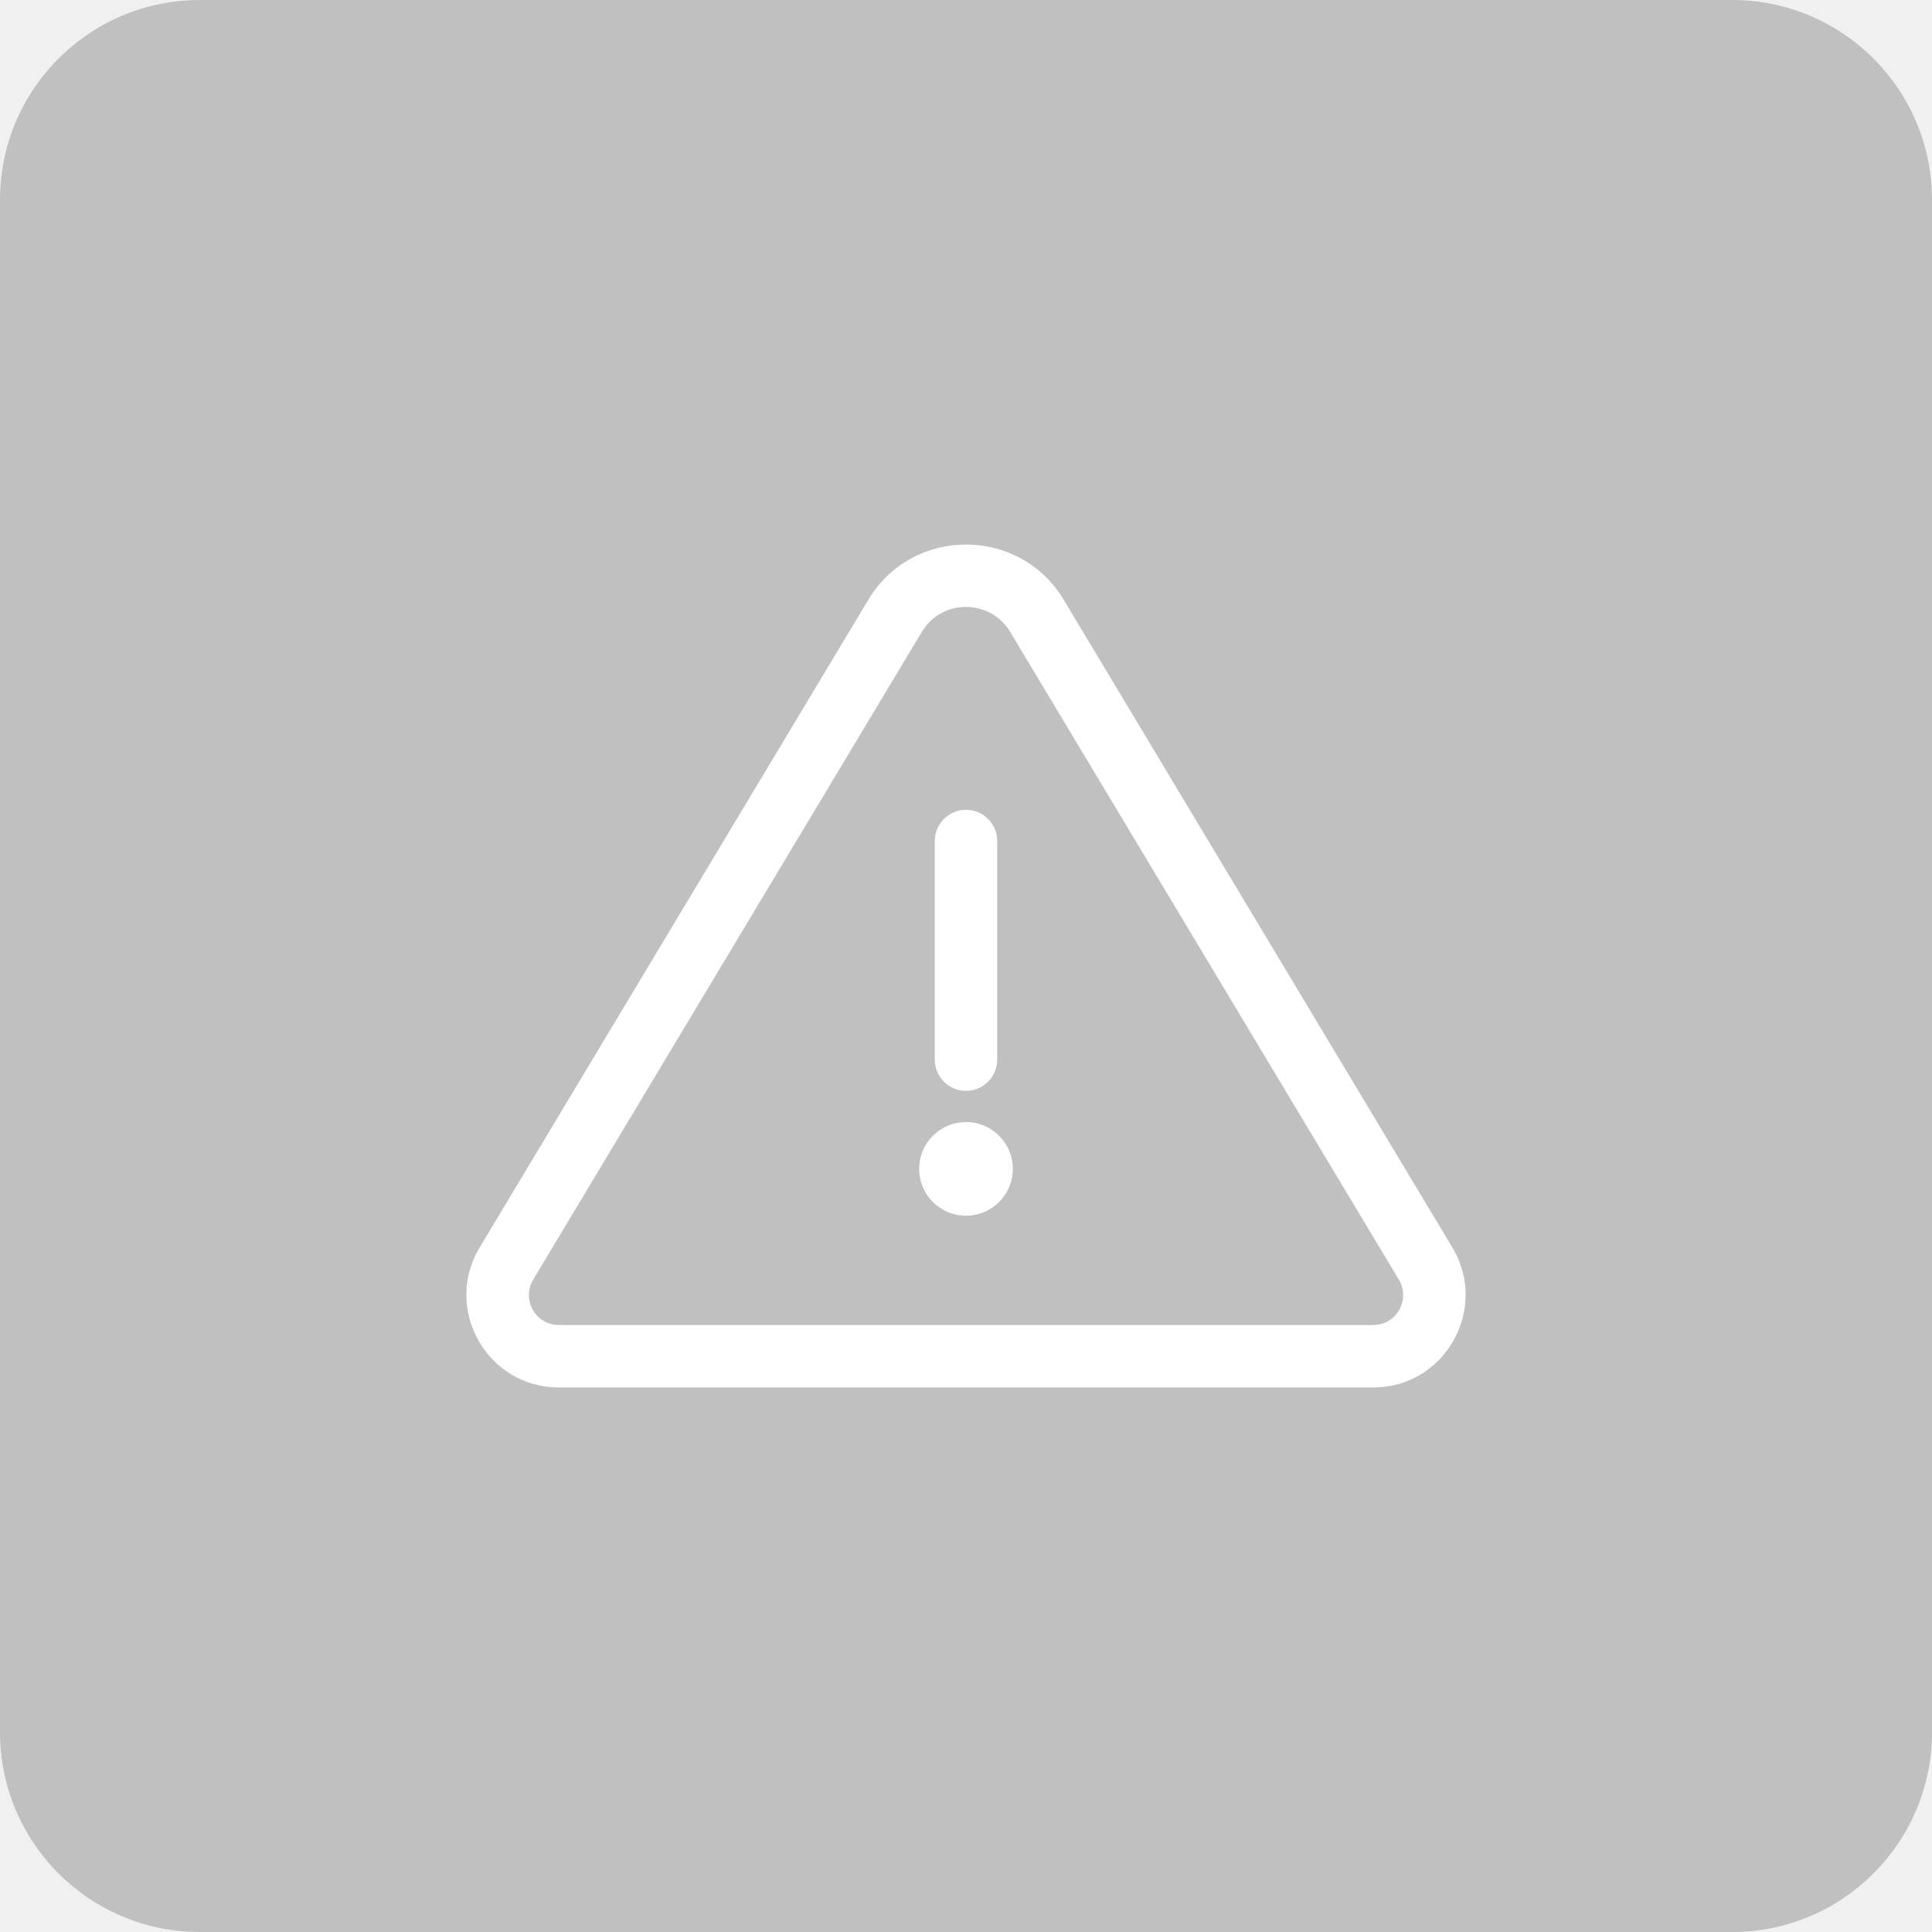
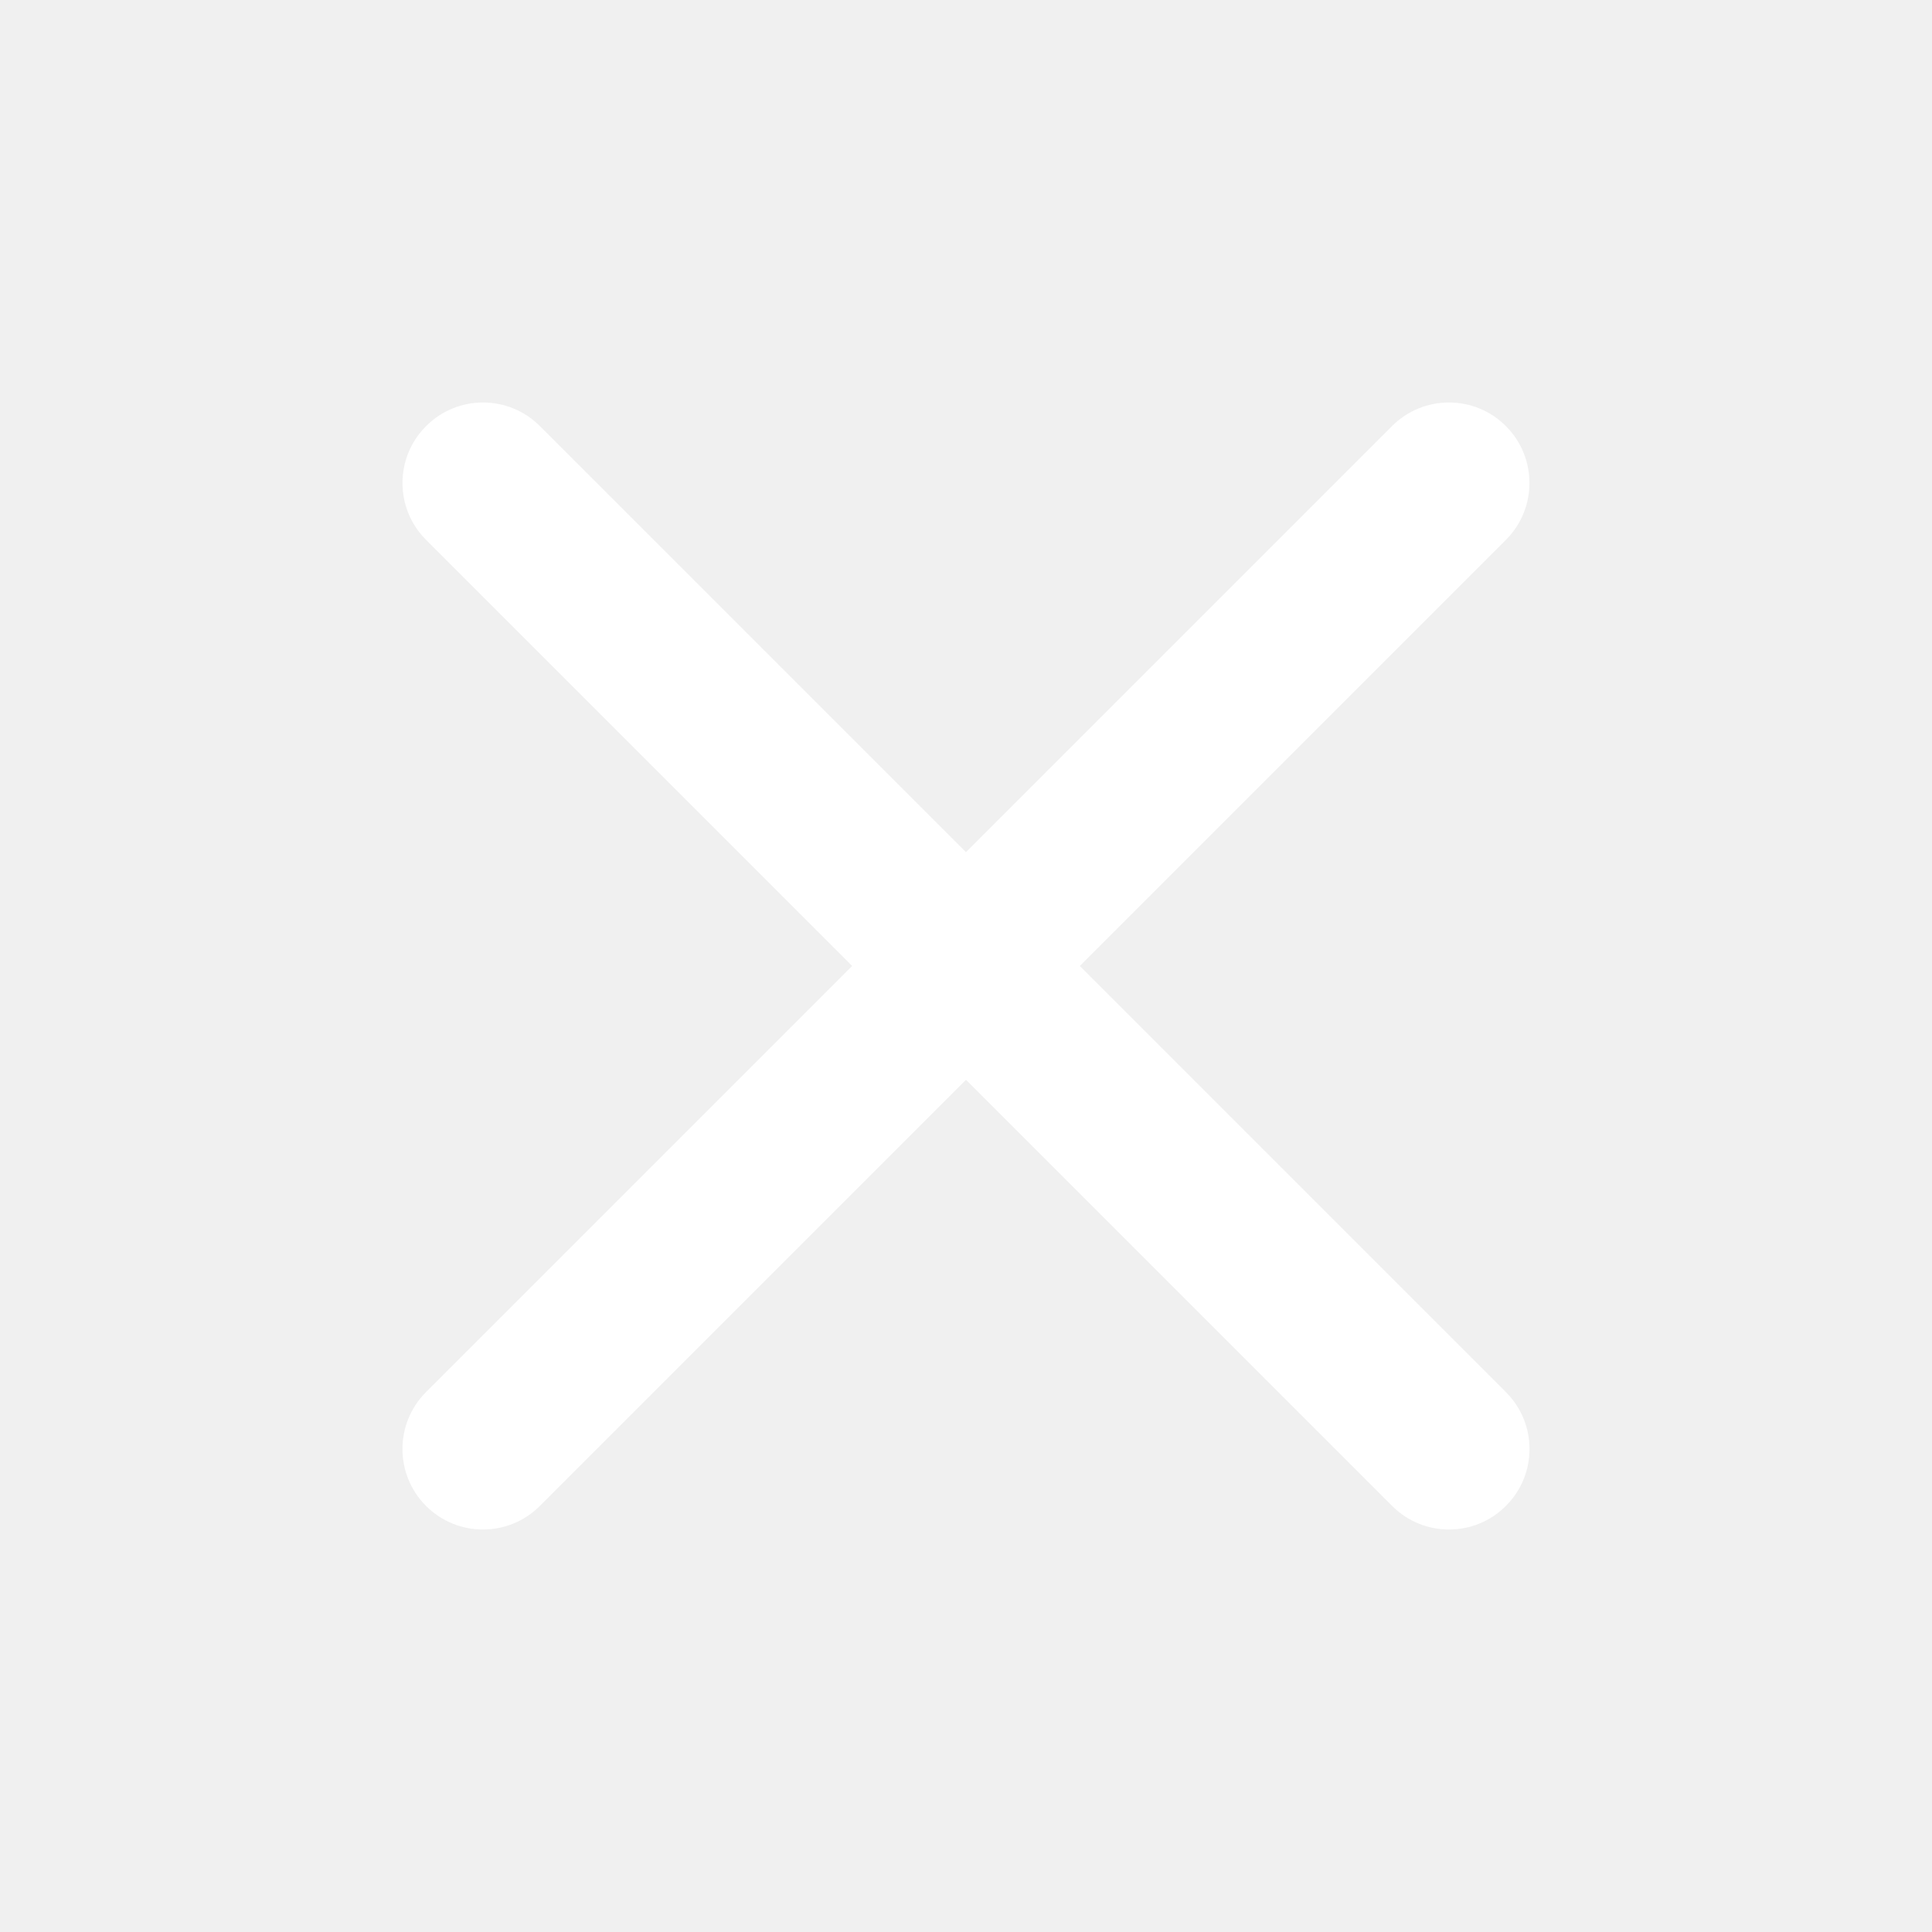
- <svg xmlns="http://www.w3.org/2000/svg" width="58" height="58" viewBox="0 0 58 58" fill="none">
-   <rect width="58" height="58" rx="6" fill="black" fill-opacity="0.2" />
-   <g clip-path="url(#clip0)">
-     <path d="M29 32.748C28.482 32.748 28.063 32.328 28.063 31.81V25.249C28.063 24.731 28.482 24.311 29 24.311C29.518 24.311 29.937 24.731 29.937 25.249V31.81C29.937 32.328 29.518 32.748 29 32.748Z" fill="white" />
-     <path d="M43.603 37.454L31.933 18.005C30.609 15.797 27.393 15.793 26.067 18.005L14.397 37.454C13.293 39.293 14.621 41.653 16.774 41.653H41.226C43.379 41.653 44.706 39.293 43.603 37.454ZM41.226 39.778H16.774C16.076 39.778 15.648 39.012 16.005 38.418L27.674 18.969C28.273 17.971 29.726 17.97 30.326 18.969L41.996 38.418C42.352 39.012 41.925 39.778 41.226 39.778Z" fill="white" />
-     <path d="M29 36.497C29.776 36.497 30.406 35.868 30.406 35.091C30.406 34.315 29.776 33.685 29 33.685C28.223 33.685 27.594 34.315 27.594 35.091C27.594 35.868 28.223 36.497 29 36.497Z" fill="white" />
-   </g>
-   <defs>
-     <clipPath id="clip0">
-       <rect width="30" height="30" fill="white" transform="translate(14 14)" />
-     </clipPath>
-   </defs>
+ <svg xmlns="http://www.w3.org/2000/svg" width="20" height="20" viewBox="0 0 20 20" fill="none">
+   <path fill-rule="evenodd" clip-rule="evenodd" d="M4.411 4.411C4.736 4.085 5.264 4.085 5.589 4.411L15.589 14.411C15.915 14.736 15.915 15.264 15.589 15.589C15.264 15.915 14.736 15.915 14.411 15.589L4.411 5.589C4.085 5.264 4.085 4.736 4.411 4.411Z" fill="white" />
+   <path fill-rule="evenodd" clip-rule="evenodd" d="M15.589 4.411C15.264 4.085 14.736 4.085 14.41 4.411L4.41 14.411C4.085 14.736 4.085 15.264 4.41 15.589C4.736 15.915 5.263 15.915 5.589 15.589L15.589 5.589C15.914 5.264 15.914 4.736 15.589 4.411Z" fill="white" />
</svg>
